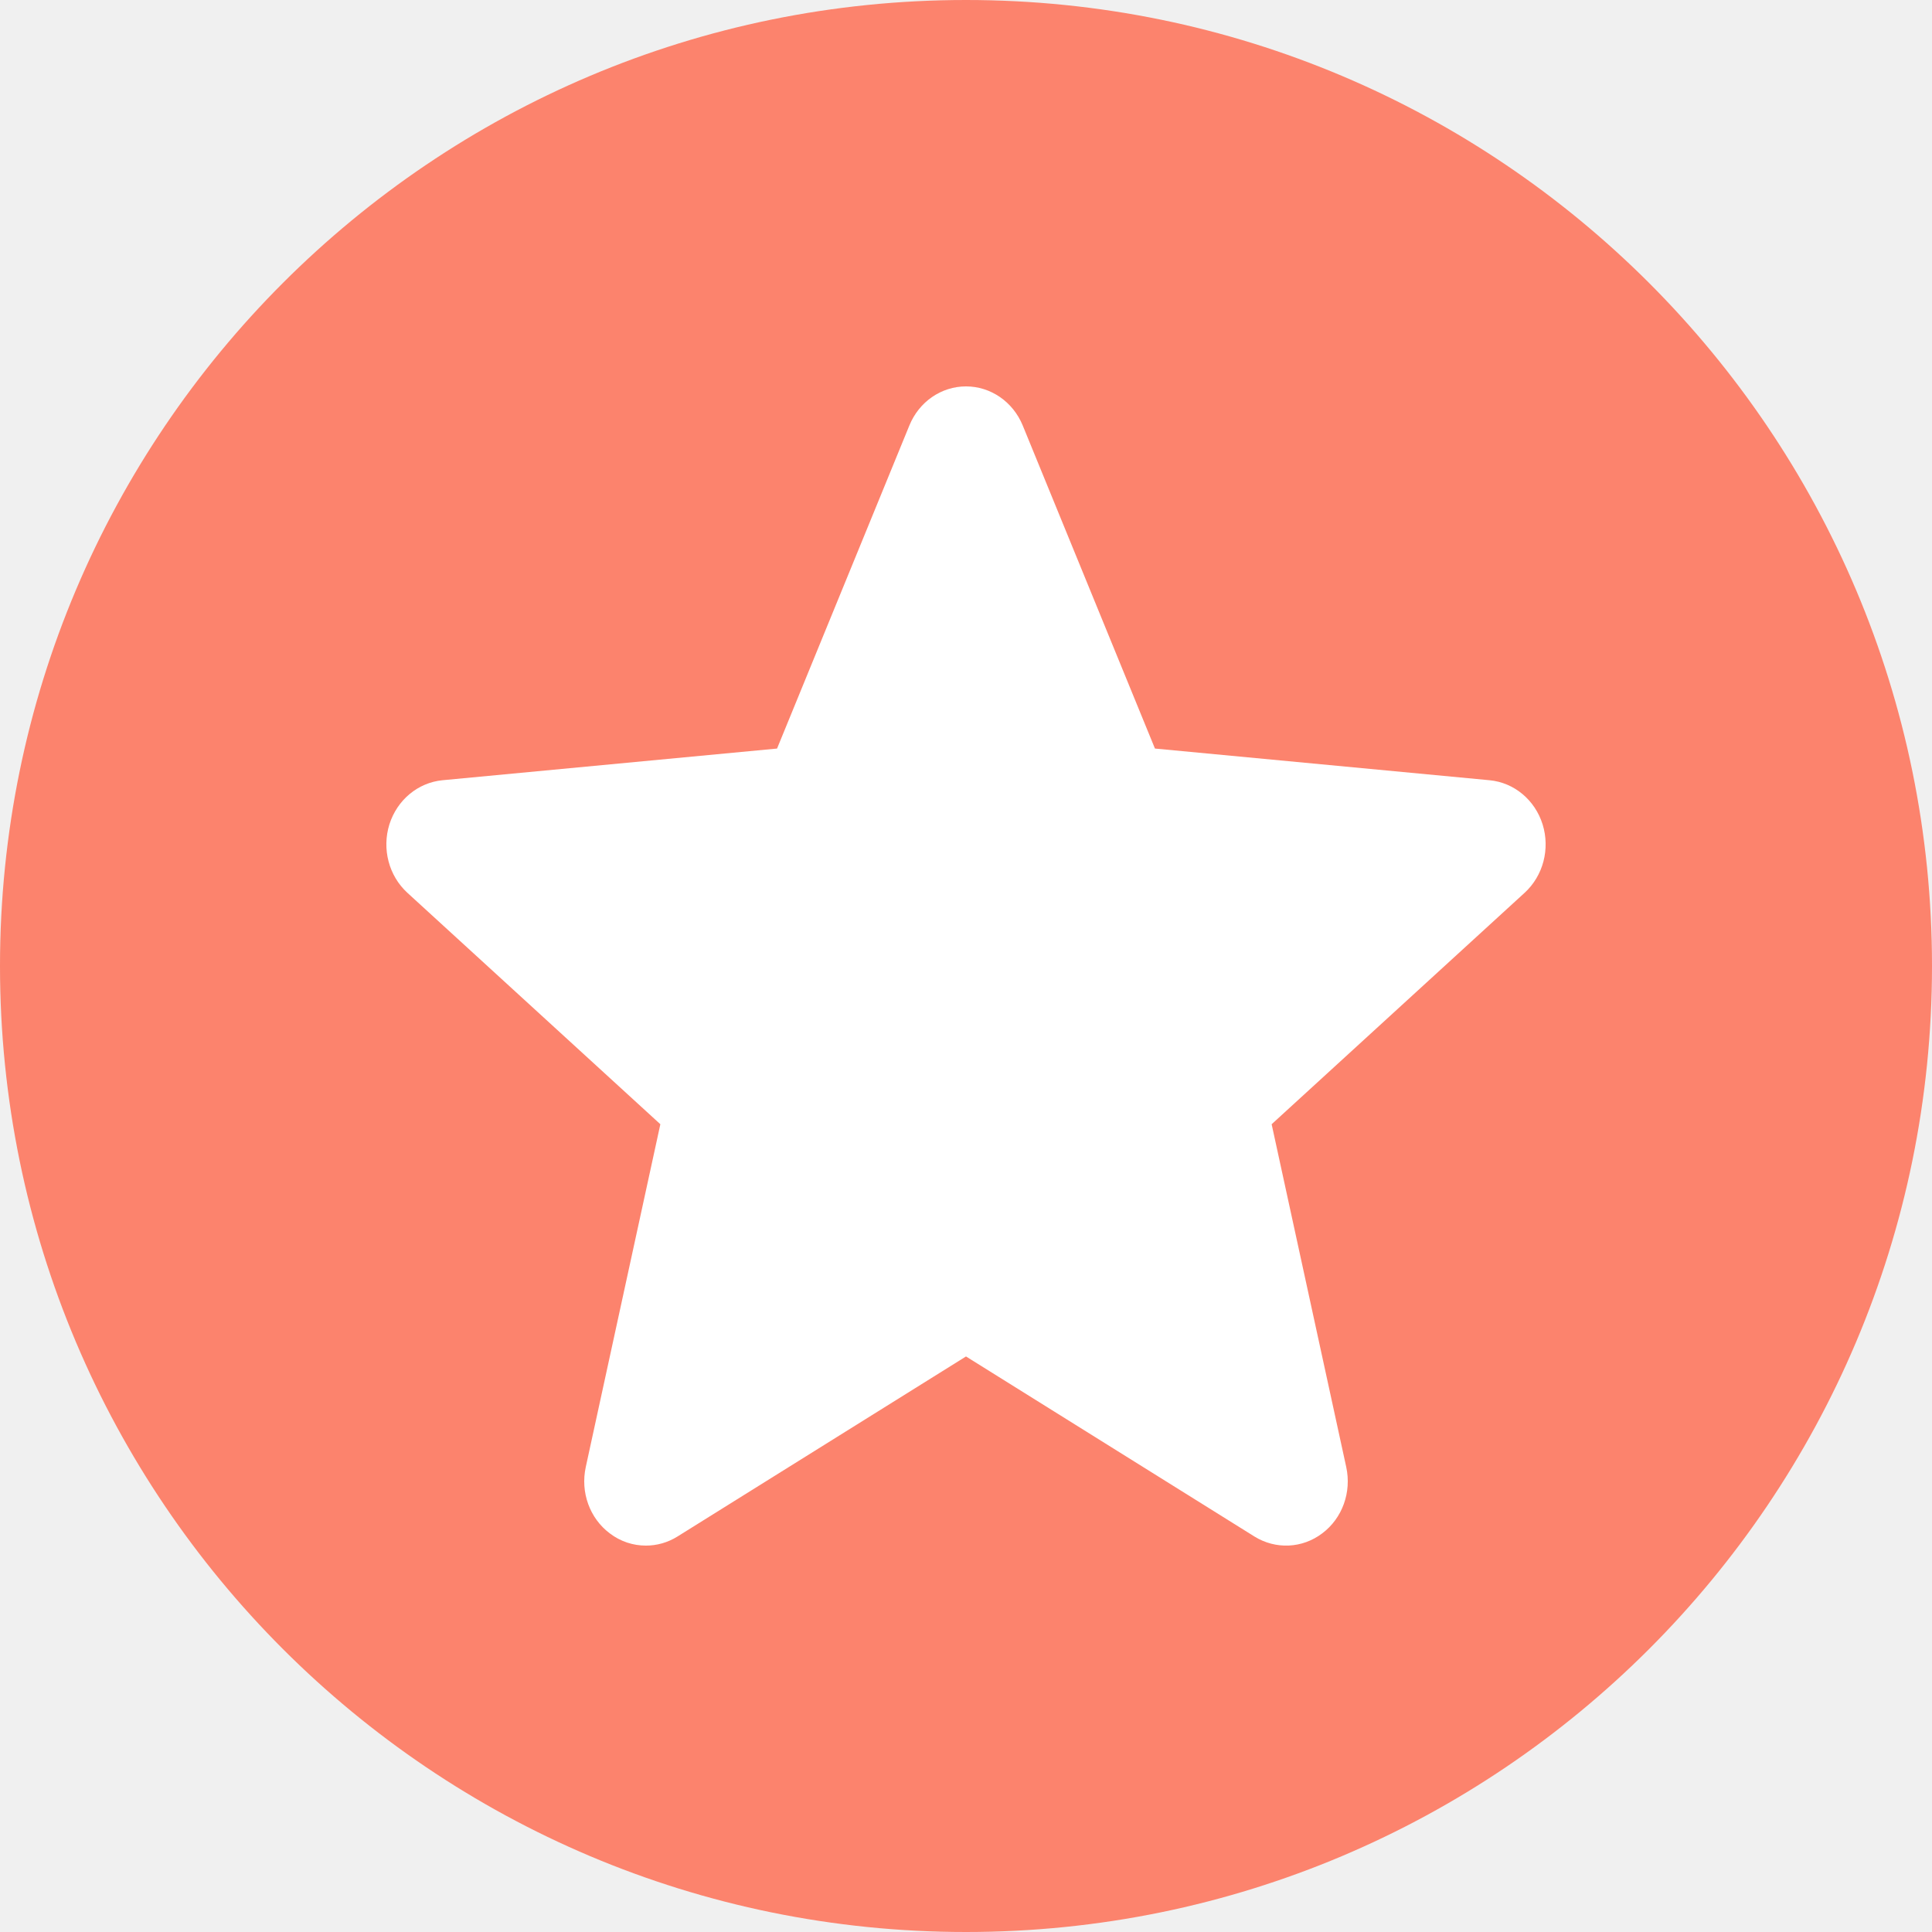
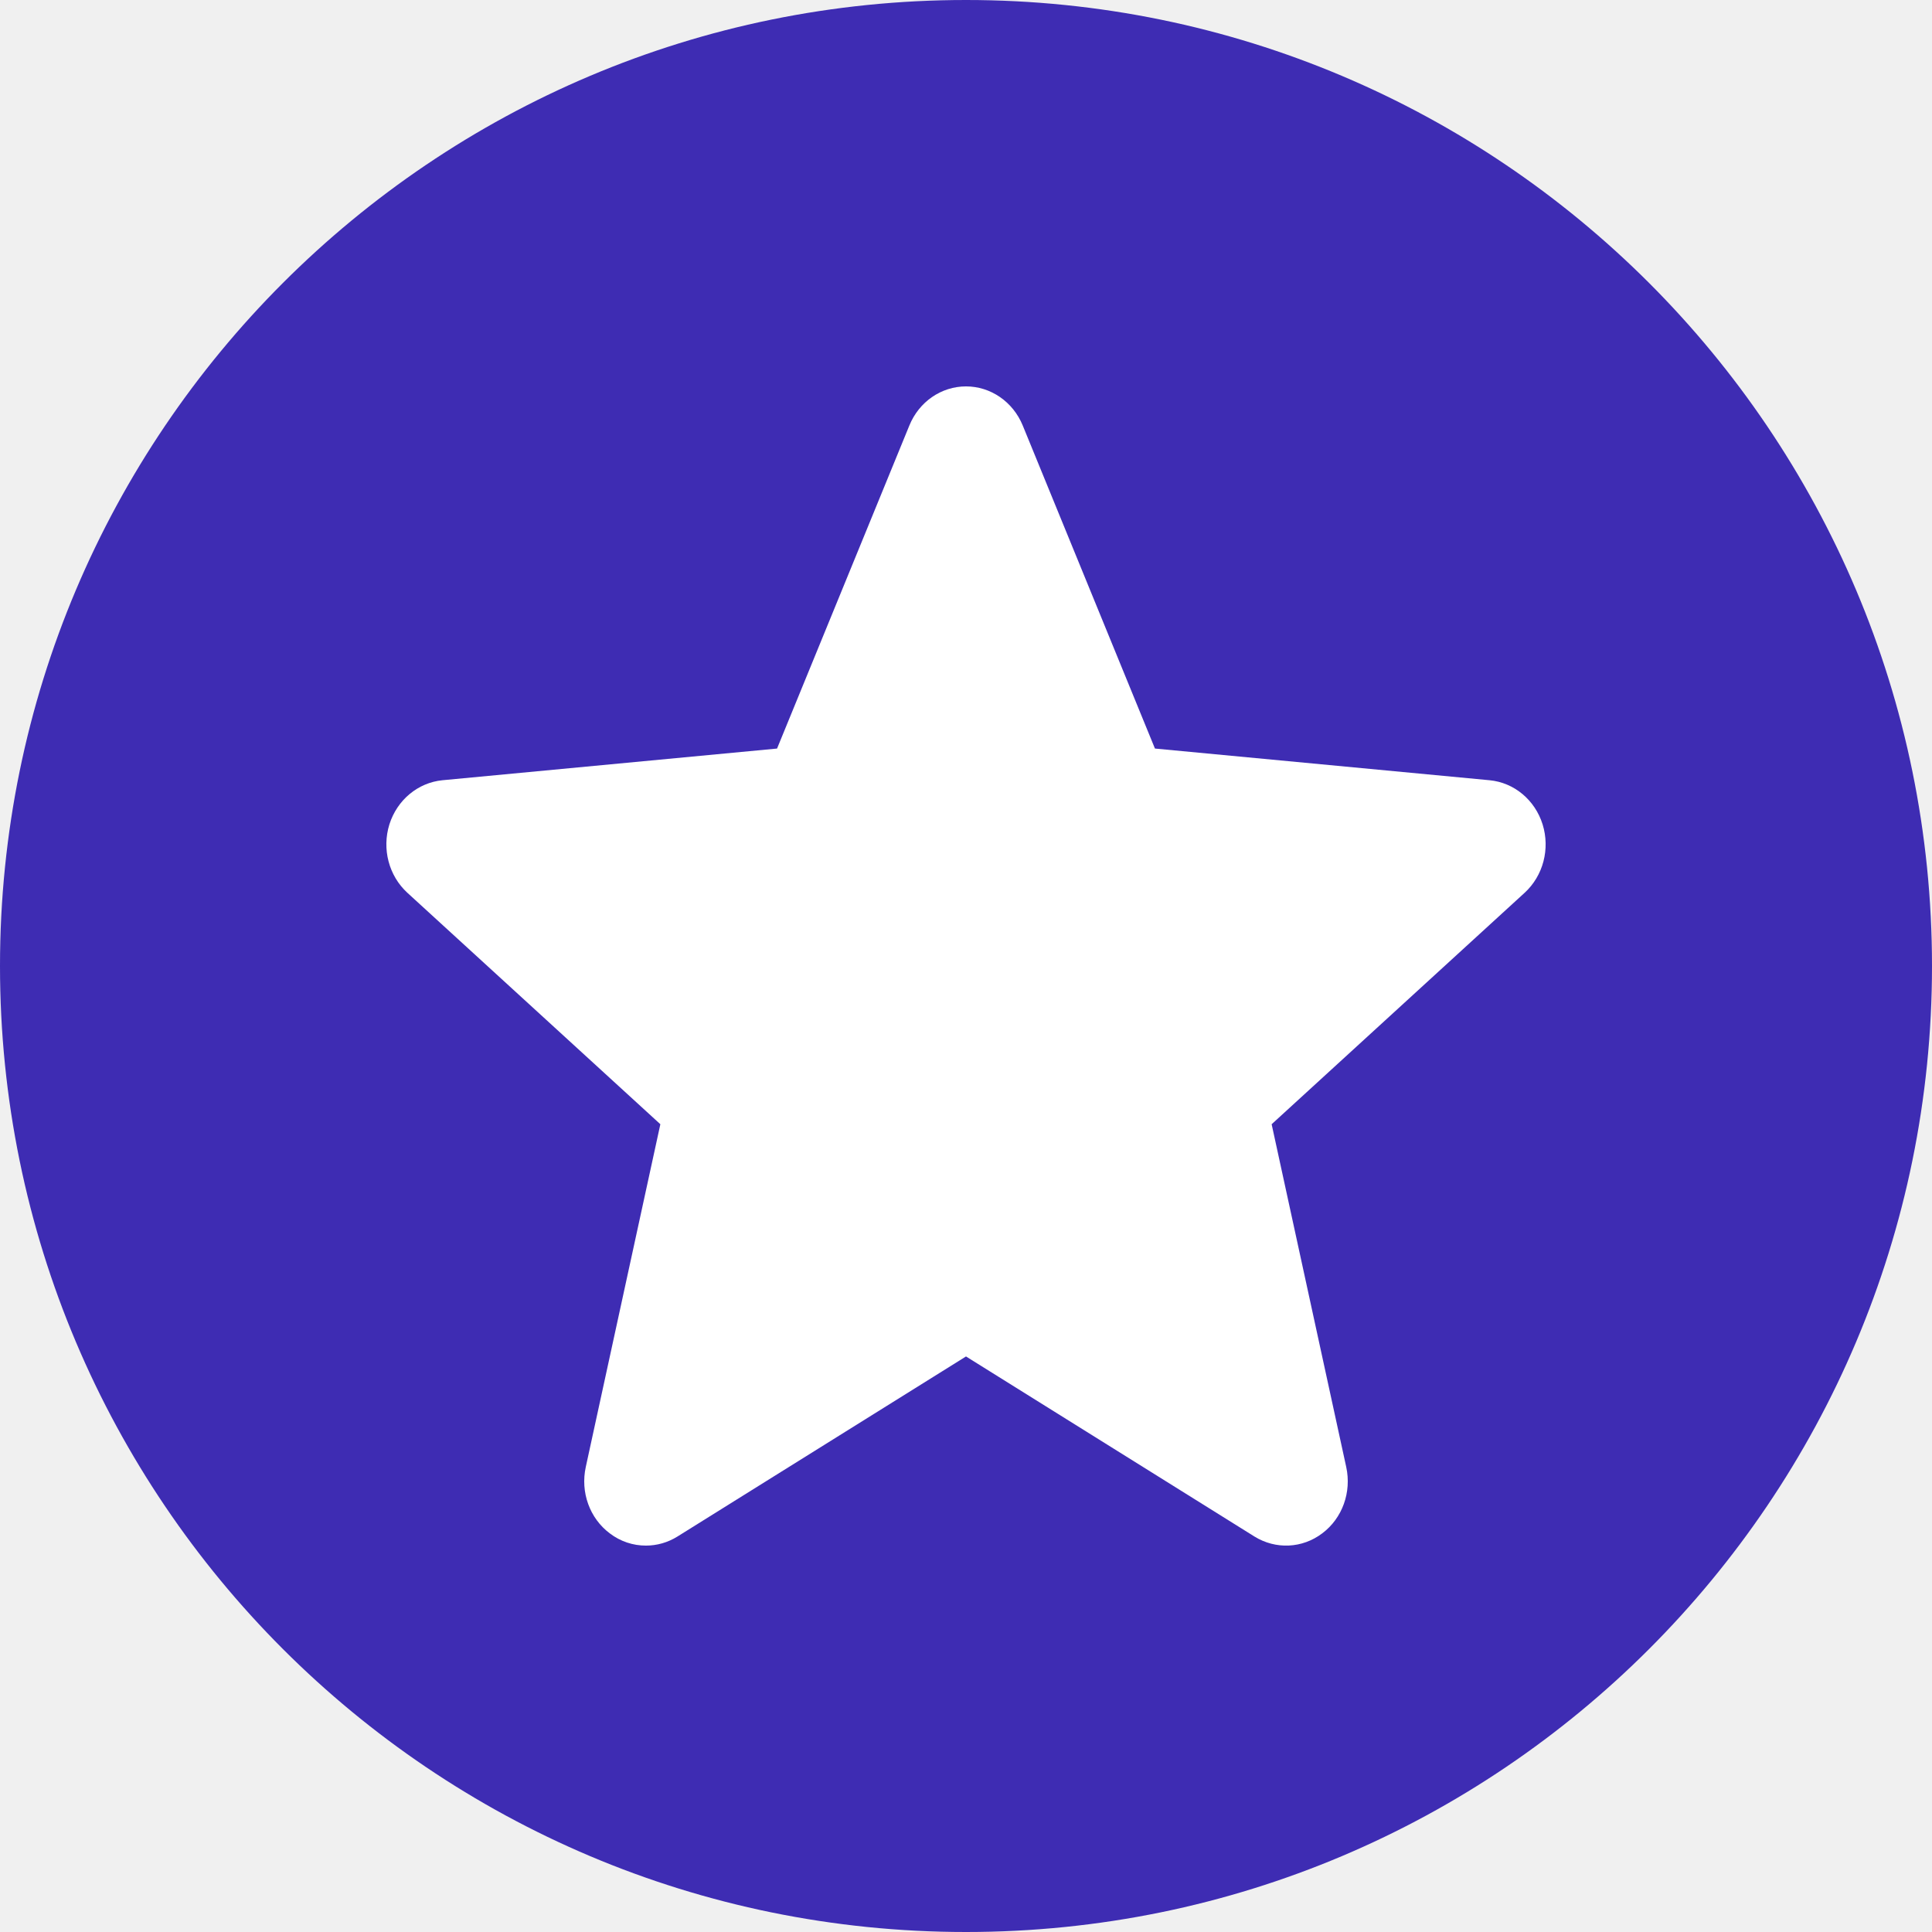
<svg xmlns="http://www.w3.org/2000/svg" width="20" height="20" viewBox="0 0 20 20" fill="none">
-   <circle cx="10" cy="10" r="10" fill="#fc836d" />
+   <circle cx="10" cy="10" r="10" fill="#3e2cb3" />
  <path d="M15.969 8.534C15.89 8.281 15.674 8.101 15.42 8.077L11.956 7.749L10.587 4.404C10.486 4.159 10.256 4 10 4C9.744 4 9.514 4.159 9.414 4.404L8.044 7.749L4.58 8.077C4.326 8.102 4.111 8.281 4.031 8.534C3.952 8.788 4.025 9.066 4.217 9.242L6.836 11.638L6.064 15.186C6.007 15.447 6.104 15.717 6.312 15.873C6.423 15.958 6.554 16 6.686 16C6.799 16 6.912 15.969 7.013 15.906L10 14.042L12.986 15.906C13.206 16.042 13.481 16.03 13.688 15.873C13.896 15.717 13.993 15.447 13.936 15.186L13.164 11.638L15.783 9.242C15.975 9.066 16.048 8.788 15.969 8.534Z" fill="white" />
</svg>
